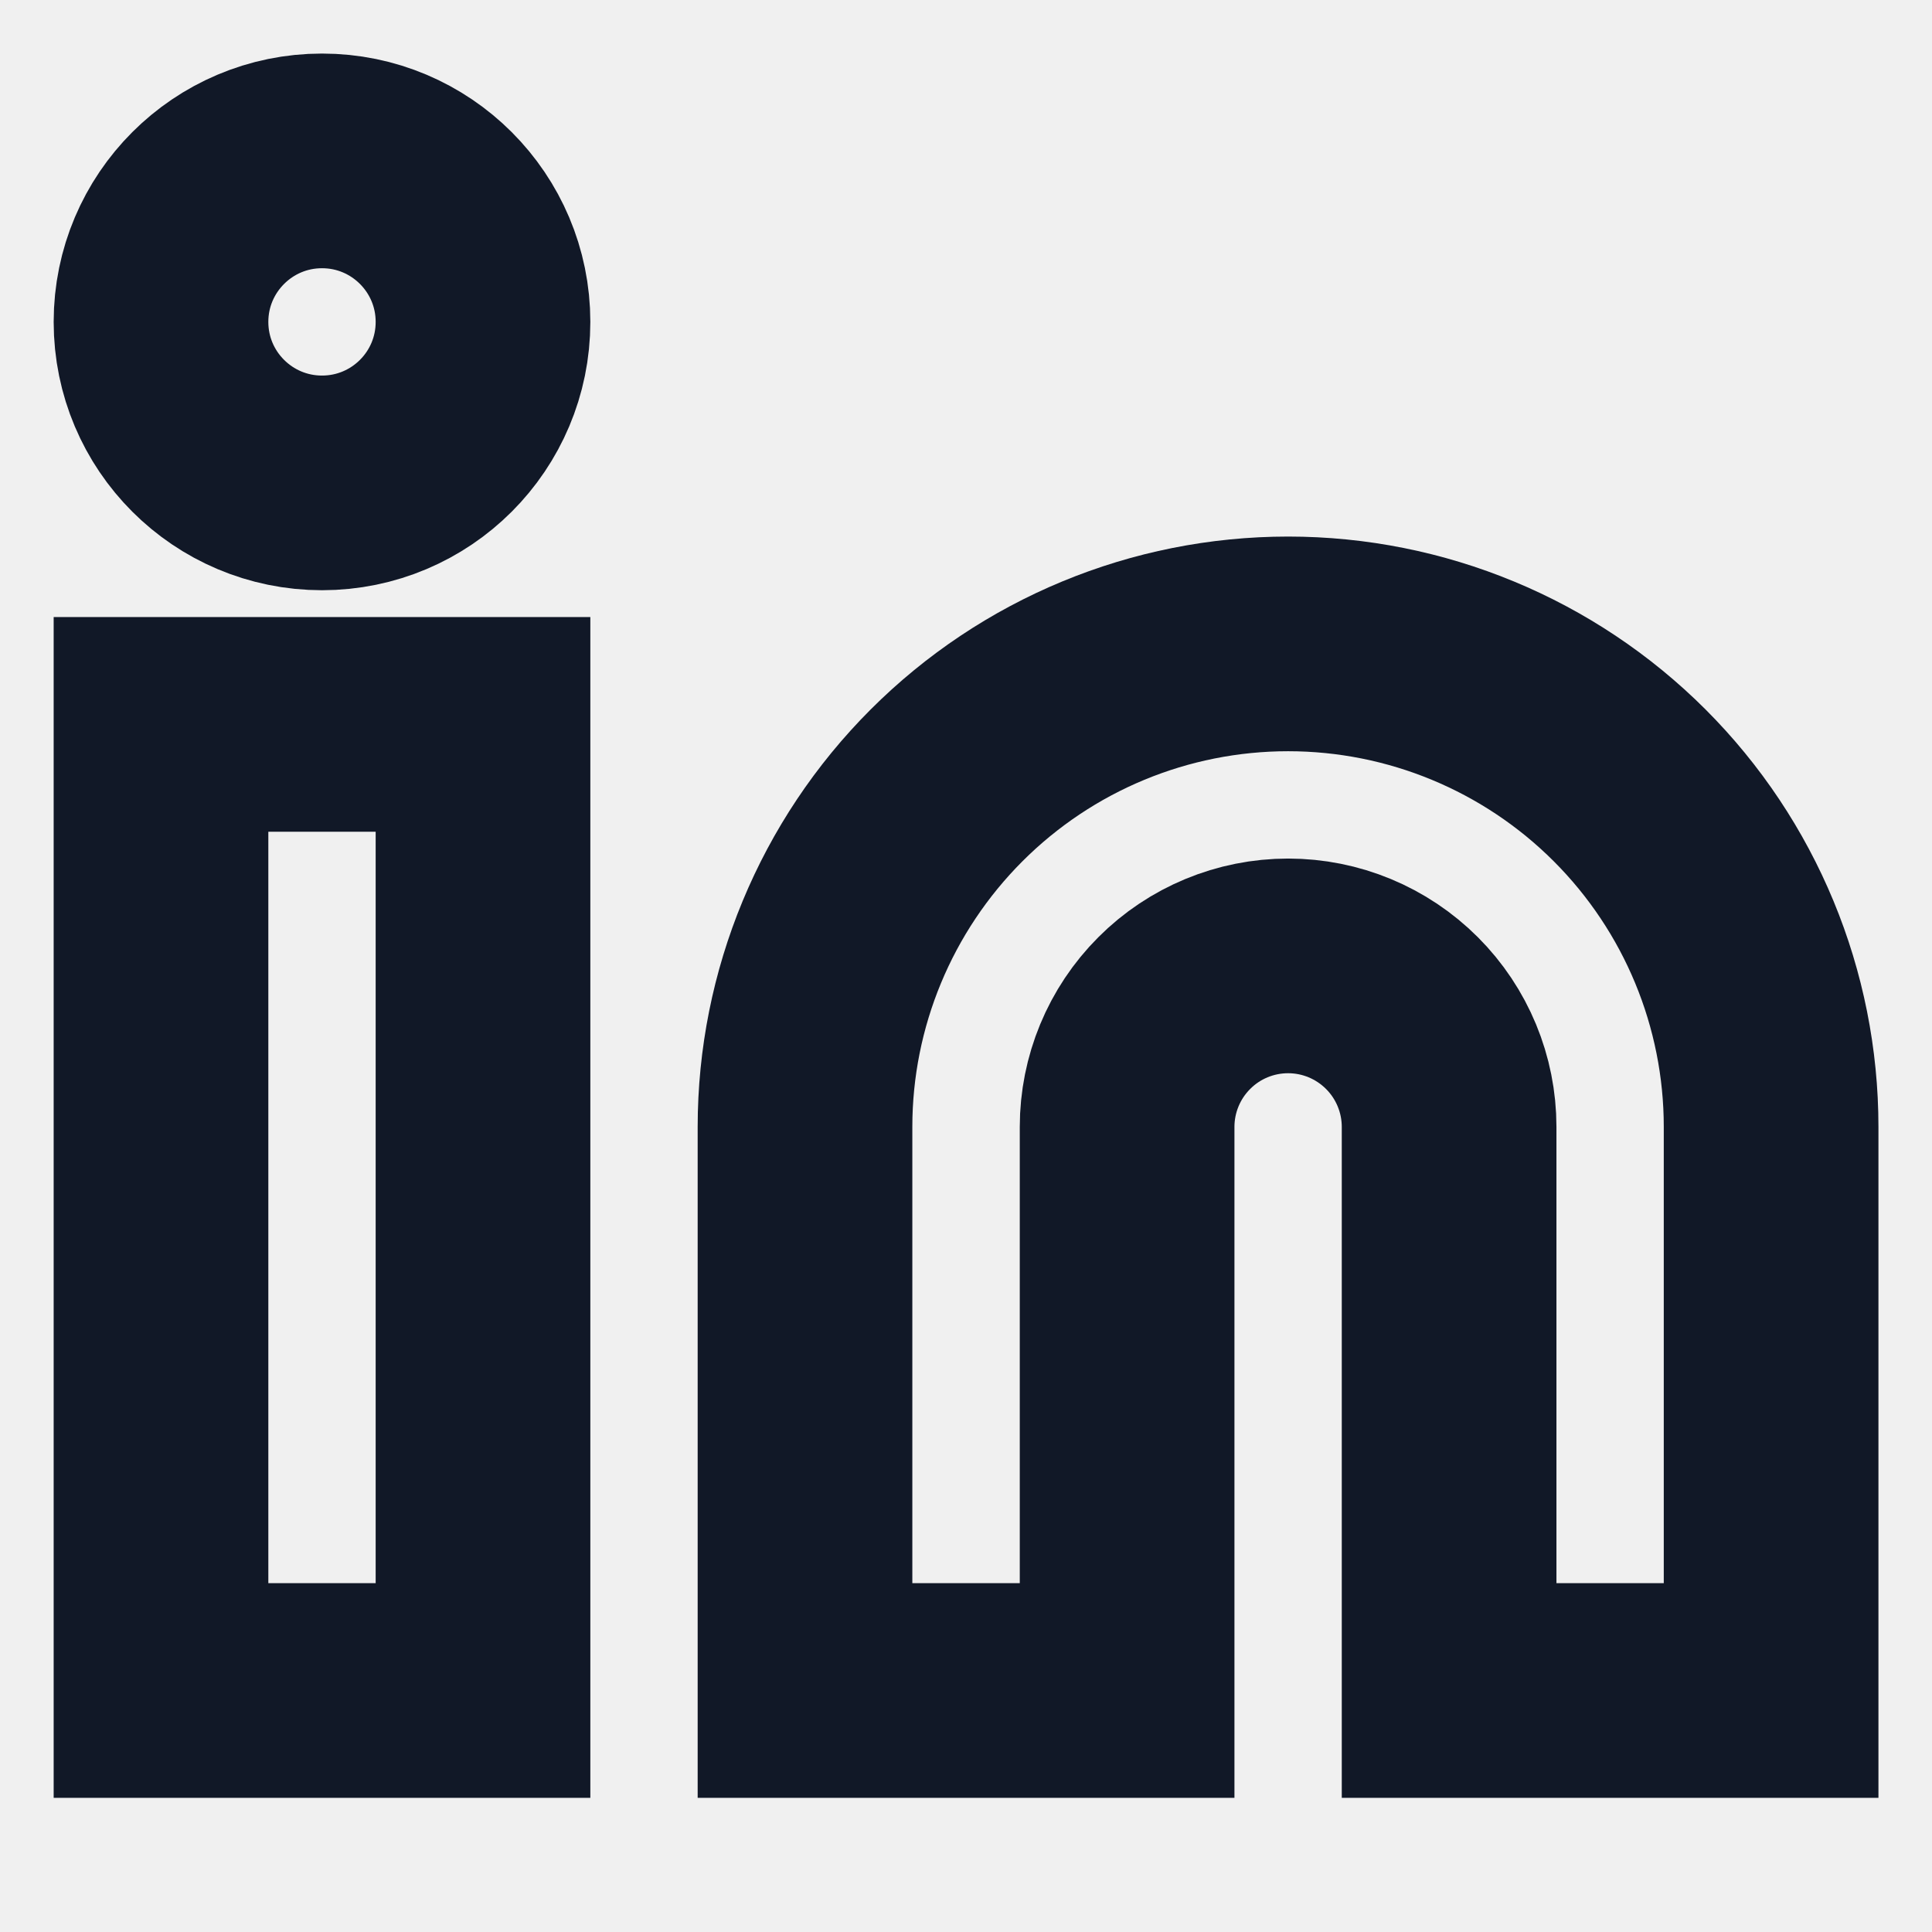
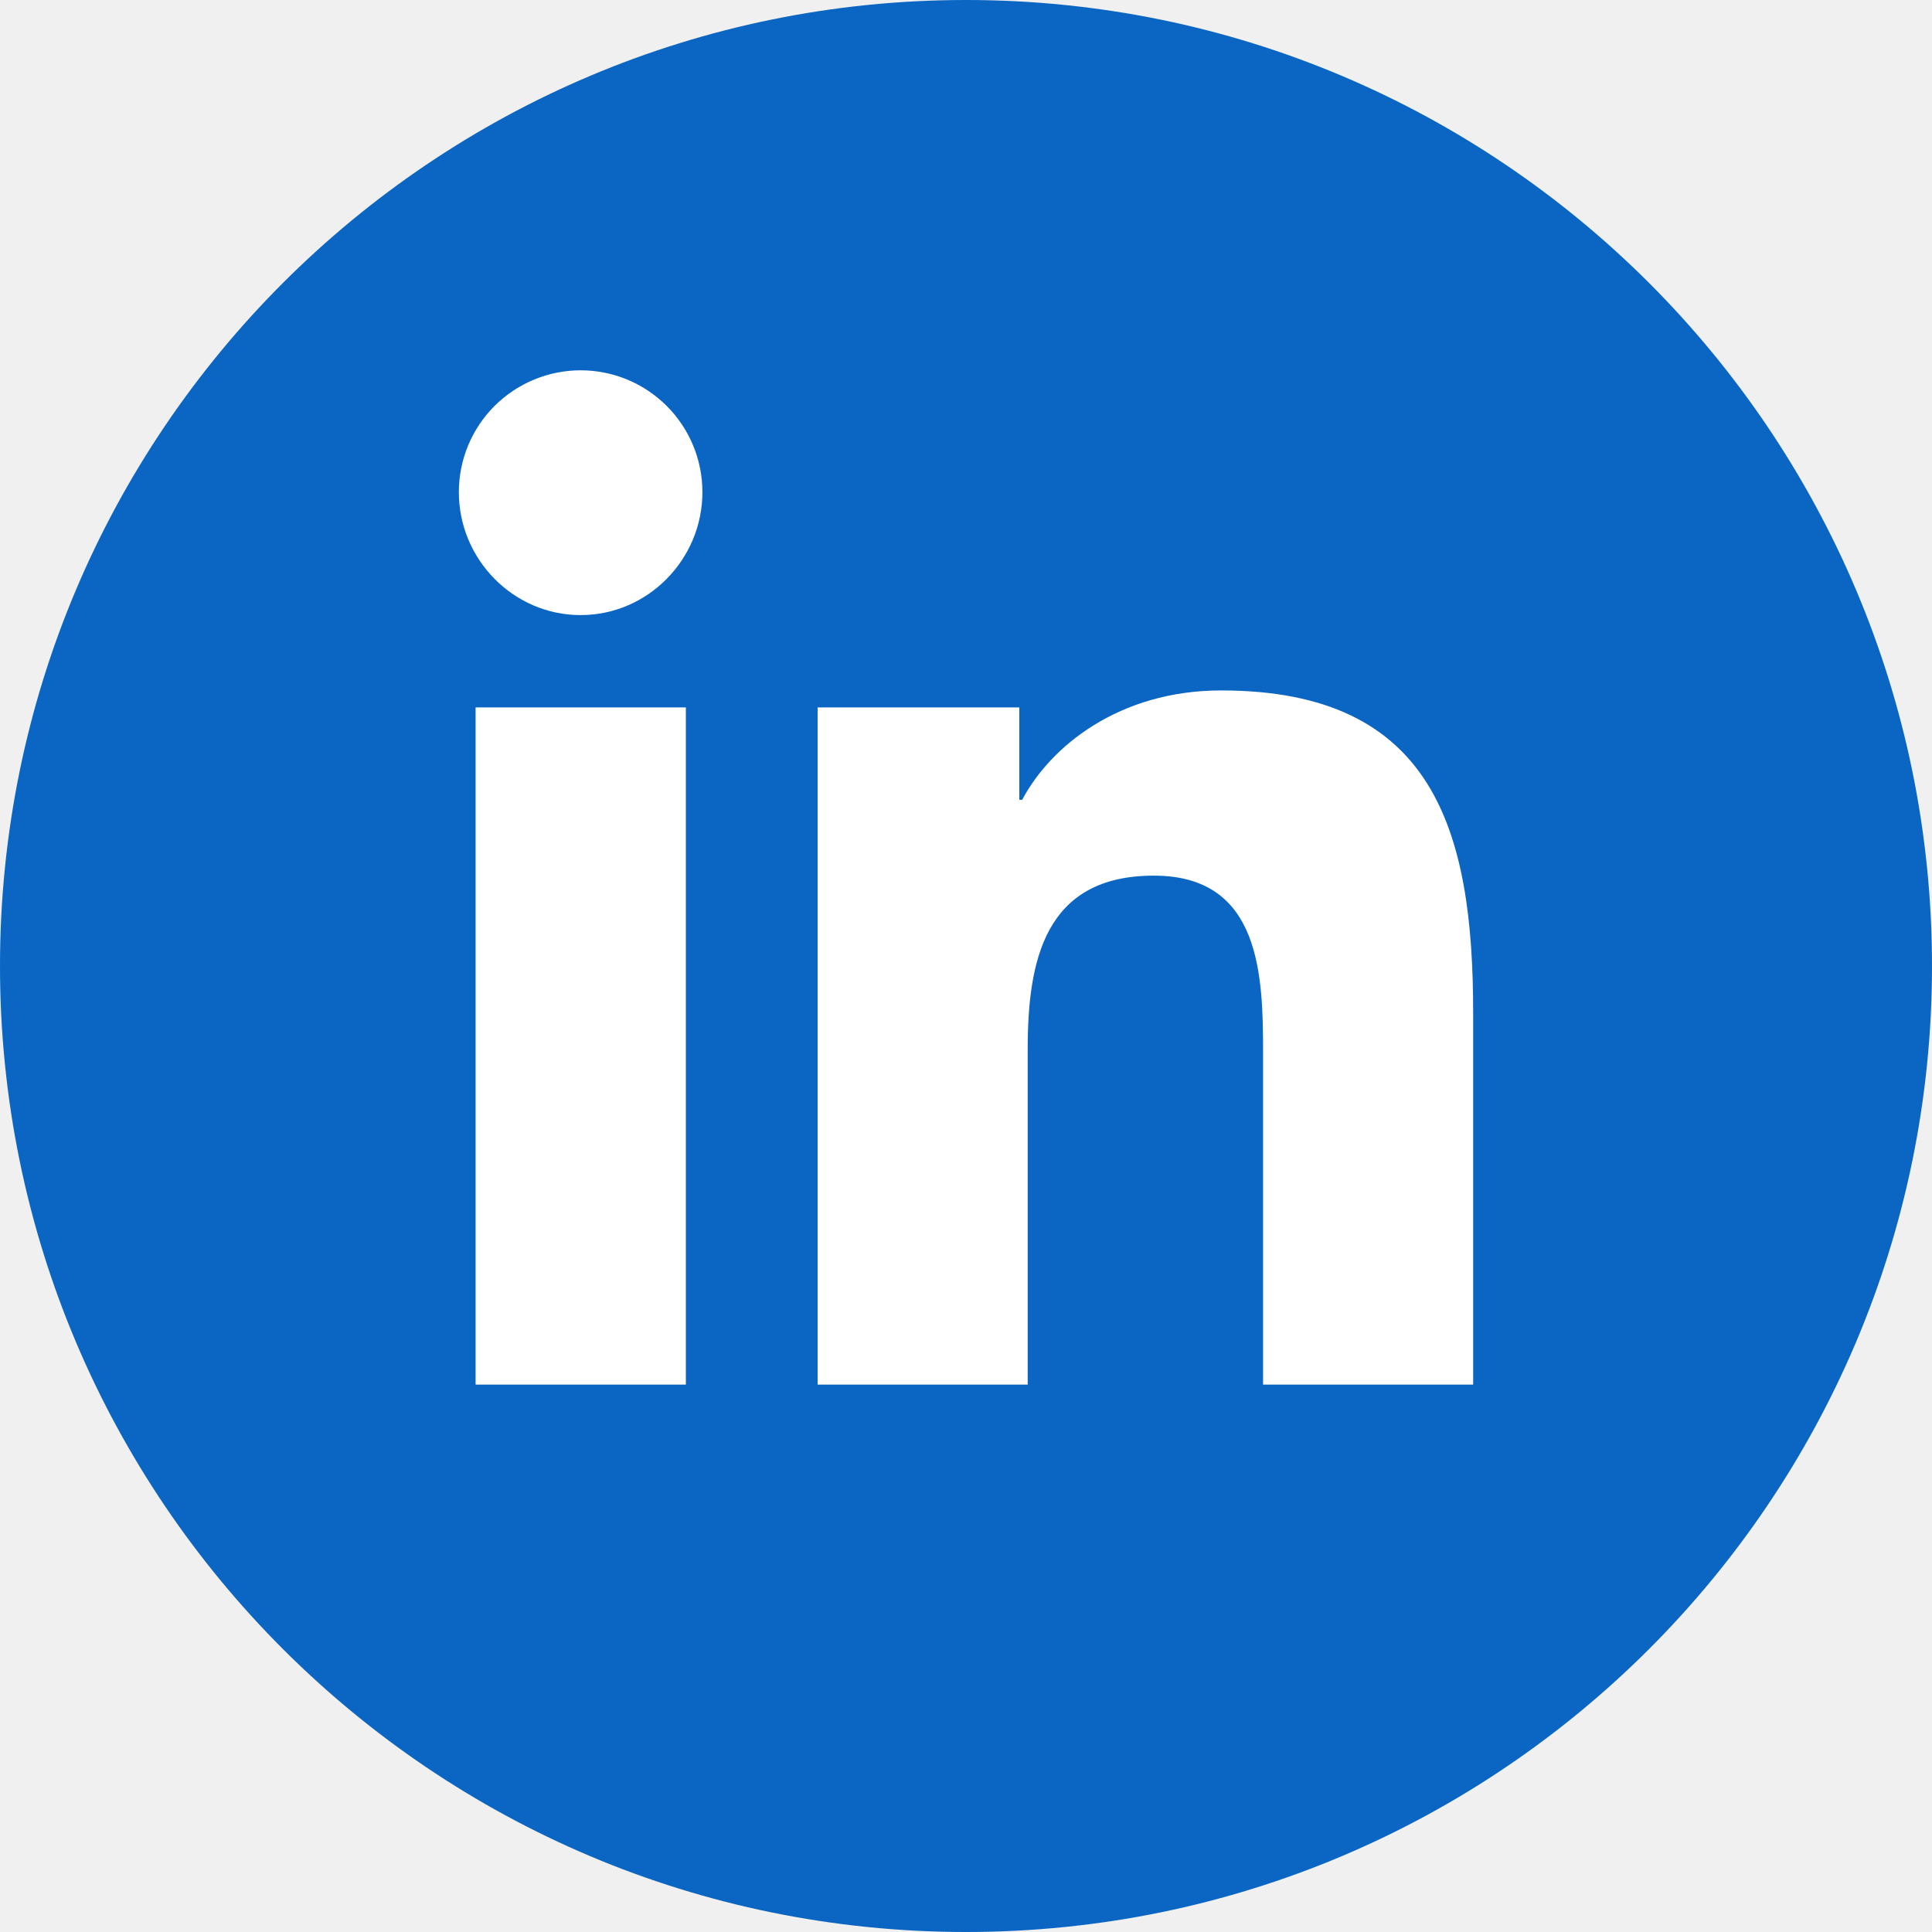
- <svg xmlns="http://www.w3.org/2000/svg" width="18" height="18" viewBox="0 0 18 18" fill="none">
-   <path d="M15.183 7.317C14.339 6.473 13.194 5.999 12.001 5.999C10.807 5.999 9.663 6.473 8.819 7.317C7.975 8.161 7.5 9.306 7.5 10.499V15.75H10.501V10.499C10.501 10.102 10.659 9.72 10.94 9.439C11.221 9.157 11.603 8.999 12.001 8.999C12.399 8.999 12.78 9.157 13.062 9.439C13.343 9.72 13.501 10.102 13.501 10.499V15.75H16.501V10.499C16.501 9.306 16.027 8.161 15.183 7.317Z" stroke="#111827" stroke-width="2" stroke-linecap="round" />
-   <path d="M4.5 6.749H1.5V15.75H4.5V6.749Z" stroke="#111827" stroke-width="2" stroke-linecap="round" />
-   <path d="M3 4.499C3.829 4.499 4.5 3.828 4.5 2.999C4.5 2.171 3.829 1.499 3 1.499C2.172 1.499 1.5 2.171 1.5 2.999C1.5 3.828 2.172 4.499 3 4.499Z" stroke="#111827" stroke-width="2" stroke-linecap="round" />
+ <svg xmlns="http://www.w3.org/2000/svg" width="30" height="30" viewBox="0 0 30 30" fill="none">
+   <rect width="30" height="30" rx="15" fill="#0A66C2" />
+   <path d="M10.65 21.5H7.385V10.985H10.65V21.5ZM9.016 9.551C7.972 9.551 7.125 8.686 7.125 7.642C7.125 7.14 7.324 6.659 7.679 6.304C8.034 5.95 8.515 5.75 9.016 5.75C9.518 5.75 9.999 5.95 10.353 6.304C10.708 6.659 10.907 7.14 10.907 7.642C10.907 8.686 10.06 9.551 9.016 9.551ZM22.872 21.5H19.613V16.381C19.613 15.162 19.589 13.597 17.916 13.597C16.218 13.597 15.958 14.922 15.958 16.294V21.5H12.696V10.985H15.828V12.419H15.873C16.309 11.593 17.374 10.721 18.963 10.721C22.267 10.721 22.875 12.897 22.875 15.724V21.5H22.872Z" fill="white" />
</svg>
